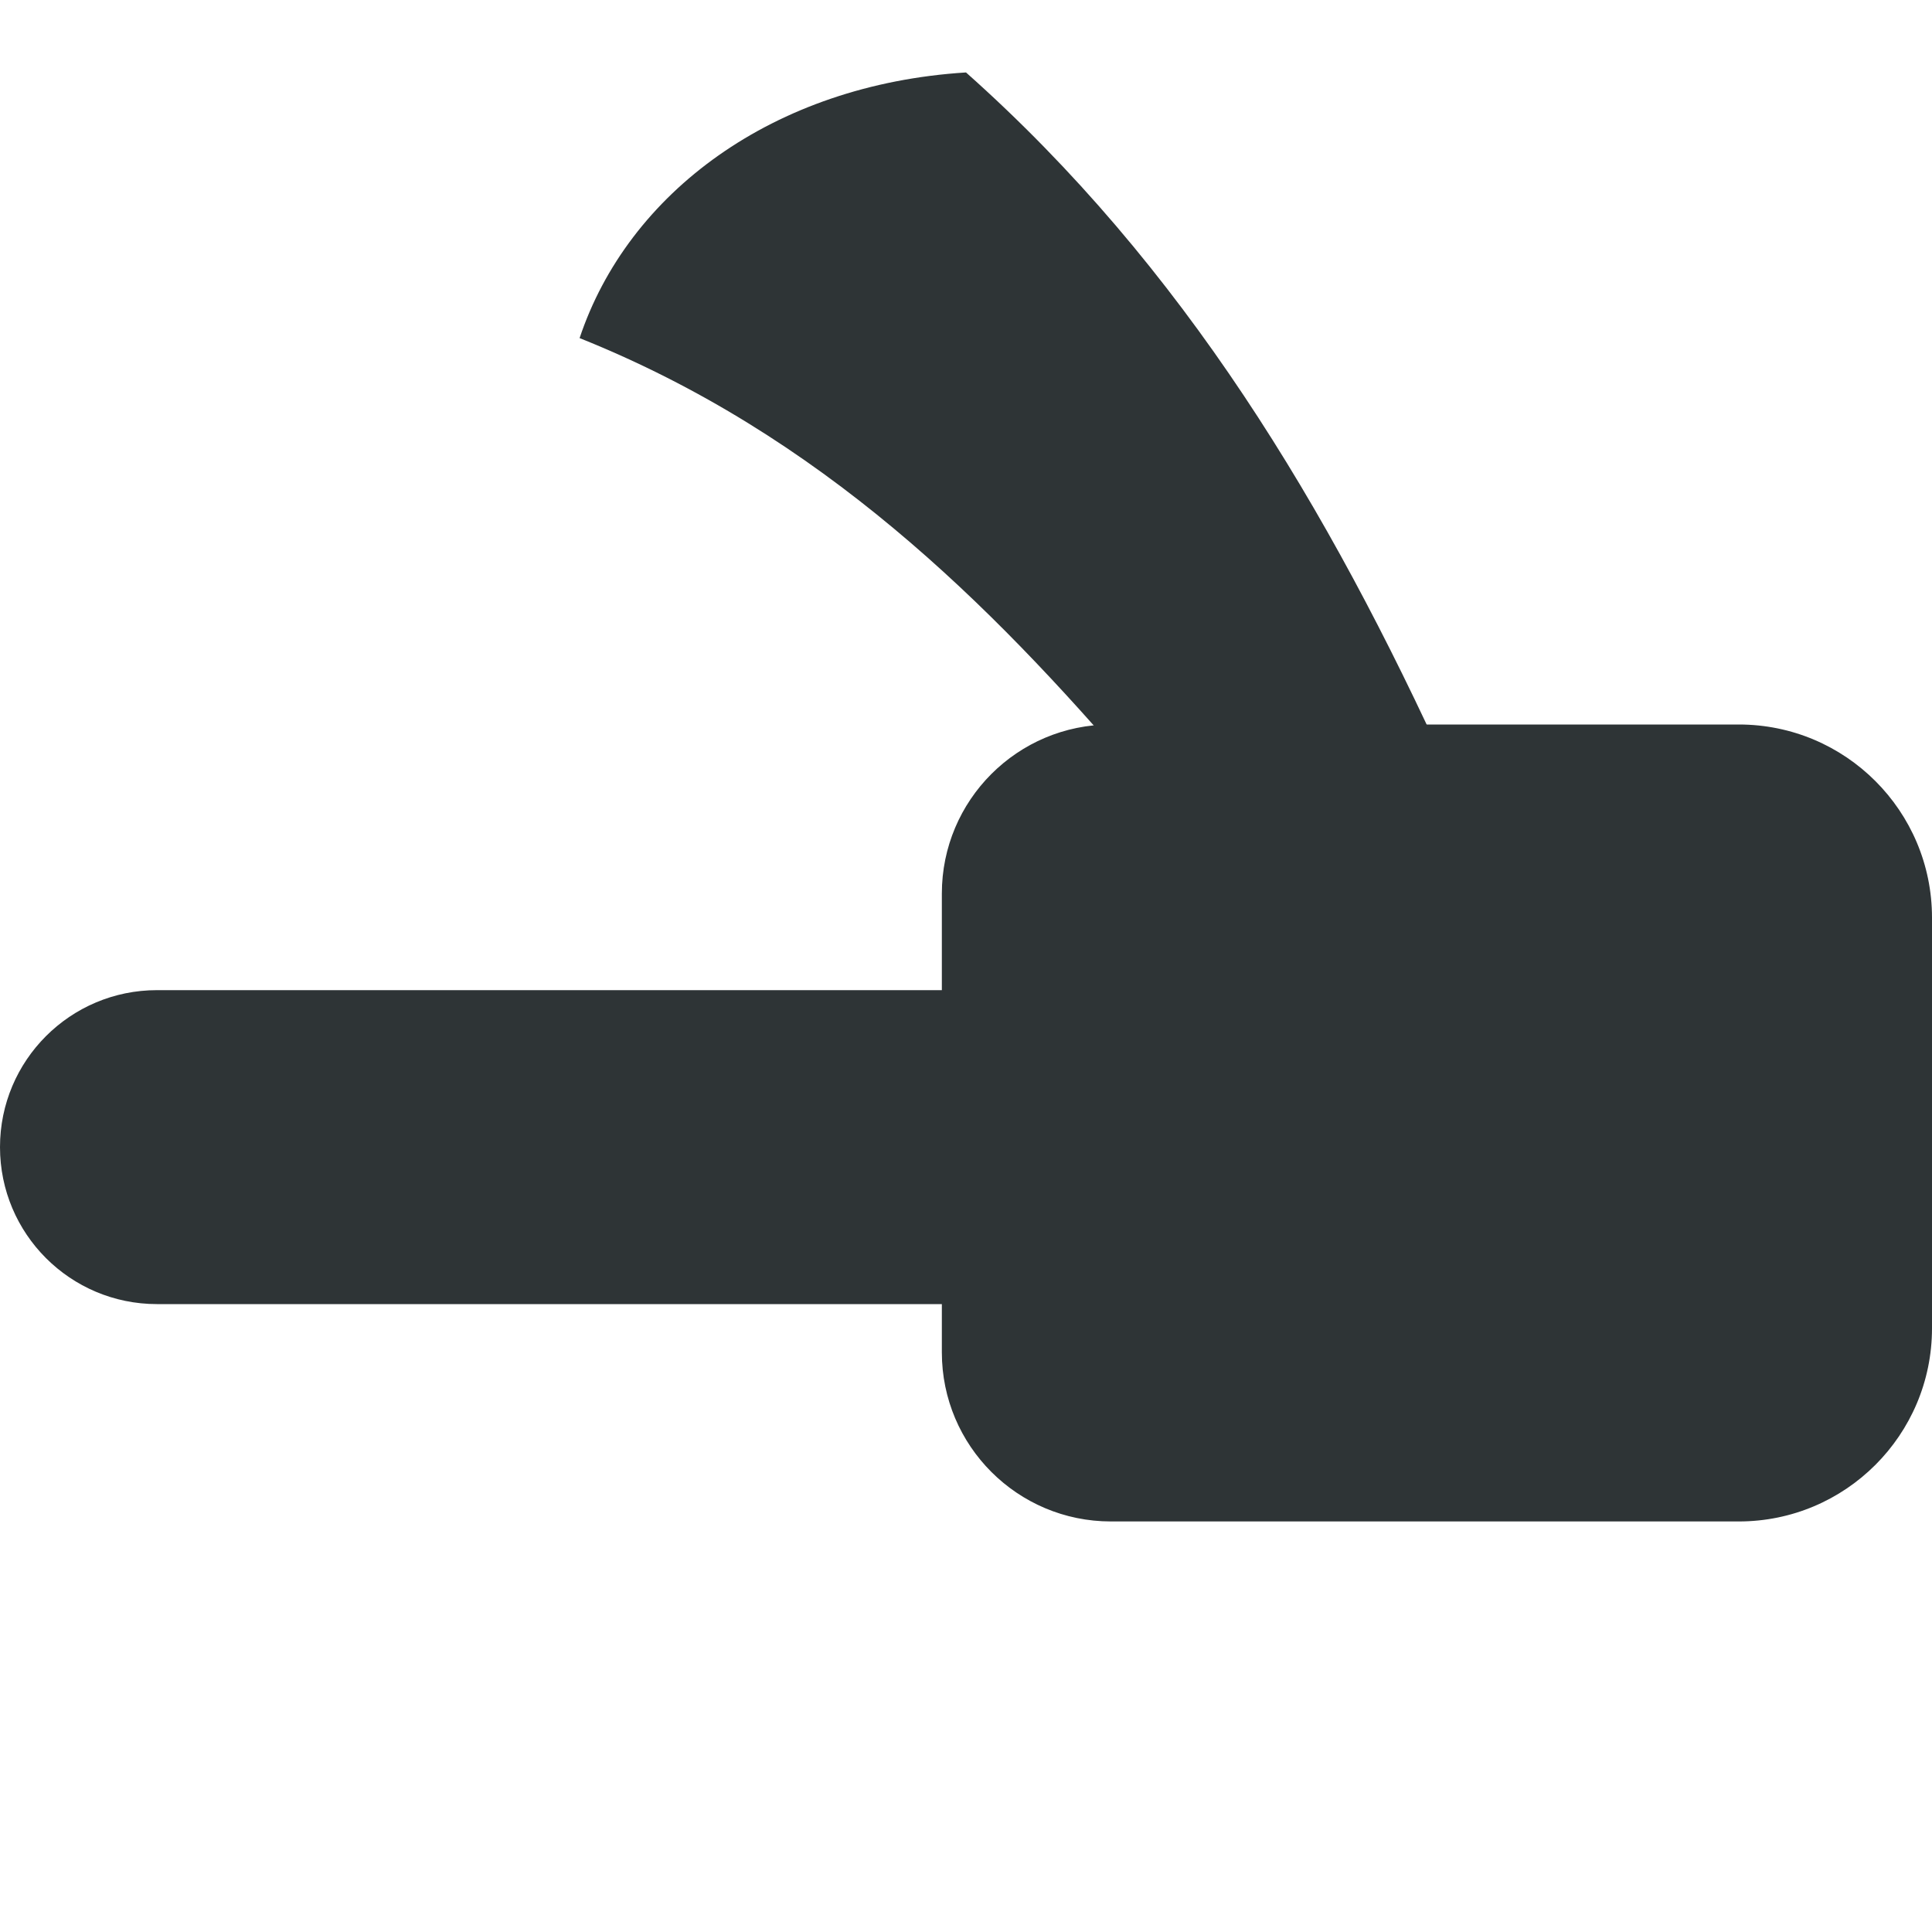
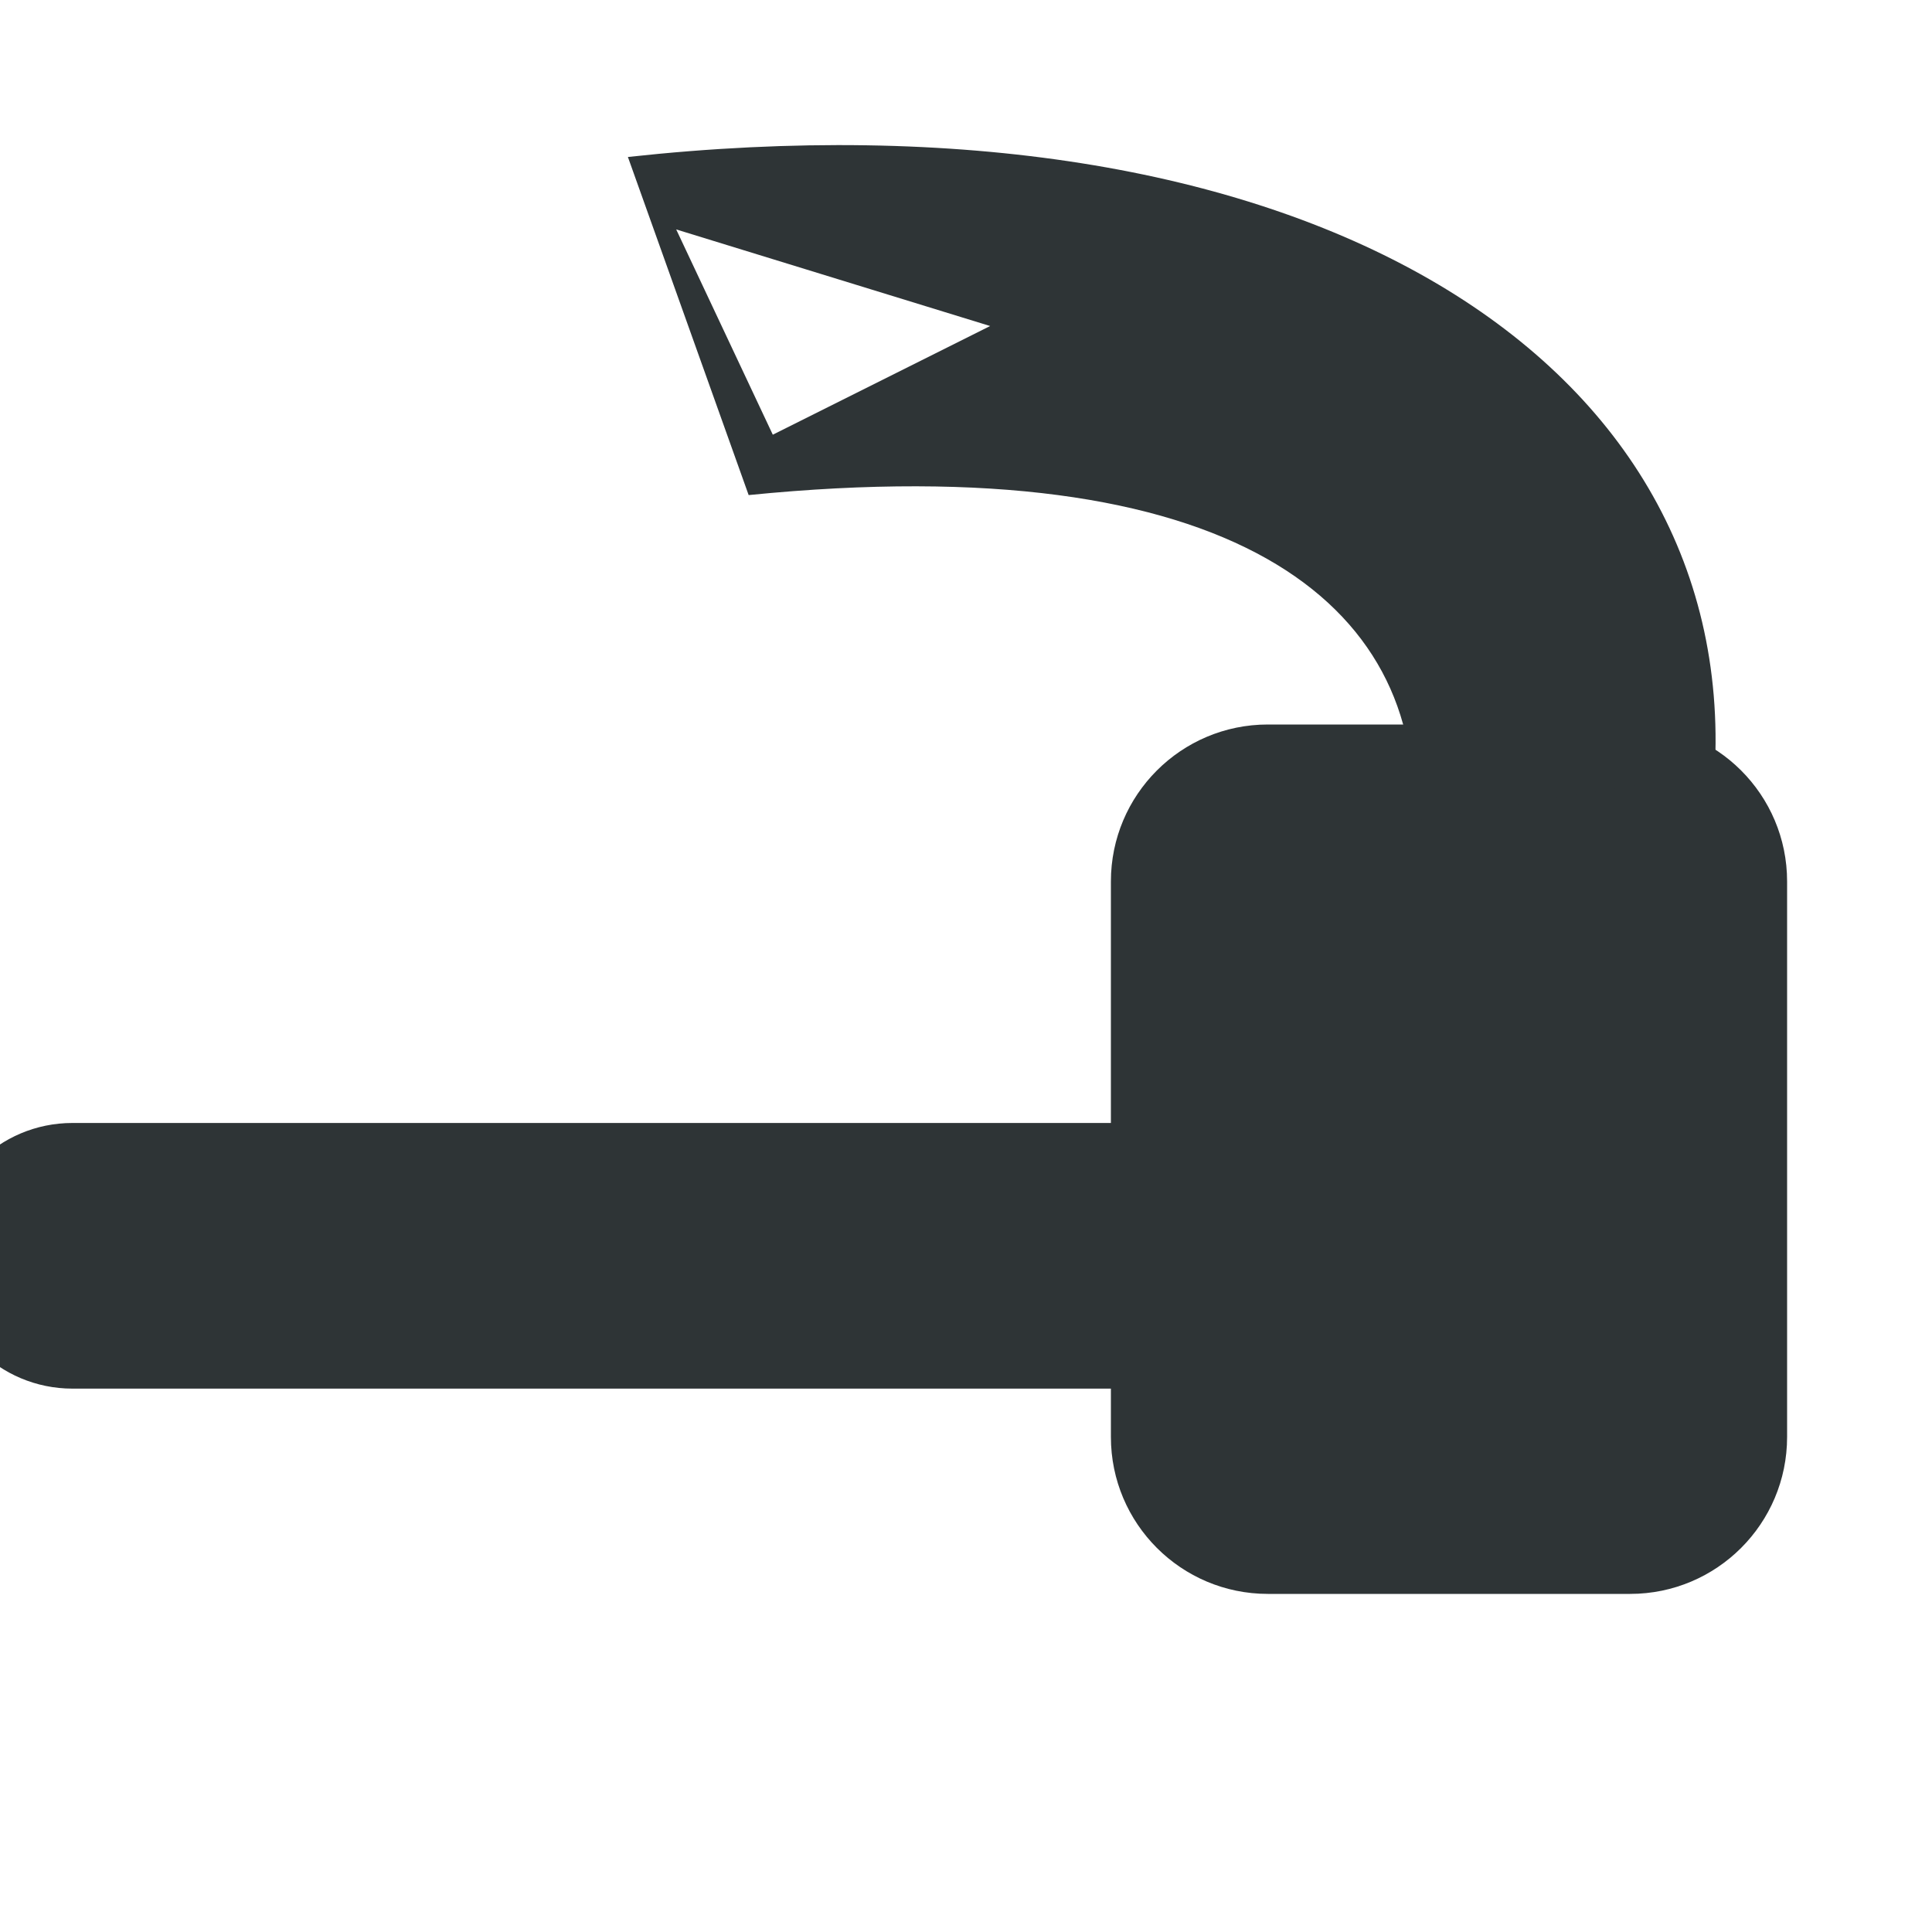
<svg xmlns="http://www.w3.org/2000/svg" width="16" height="16" viewBox="0 0 16 16">
  <g fill="#2e3436">
-     <path d="M1.3 8.2 H8.4 V10.8 H1.3 A1.3 1.3 0 0 1 1.3 8.2 Z" />
-     <path d="M9.2 6.0 H14.4 A1.6 1.6 0 0 1 16.0 7.6 V11.0 A1.6 1.6 0 0 1 14.4 12.6 H9.2 A1.4 1.4 0 0 1 7.8 11.2 V7.4 A1.4 1.4 0 0 1 9.2 6.0 Z" />
-     <path d="M9.4 6.4 C 8.2 5.0, 6.8 3.6, 4.8 2.8 C 5.2 1.6, 6.4 0.7, 8.0 0.6 C 9.8 2.2, 11.0 4.2, 12.0 6.4 Z" />
+     <path d="M0.6 9.3 H9.4 V11.5 H0.6 A1.1 1.1 0 0 1 0.6 9.3 Z" />
+     <rect x="9.2" y="6.0" width="5.6" height="7.2" rx="1.3" />
+     <path fill-rule="evenodd" d="M14.2 6.4 C 14.4 2.9, 10.7 0.7, 5.2 1.3              L 6.2 4.1 C 10.2 3.7, 11.8 5.0, 11.7 6.8 Z              M5.6 1.9 L 8.2 2.7 L 6.4 3.6 Z" />
  </g>
</svg>
